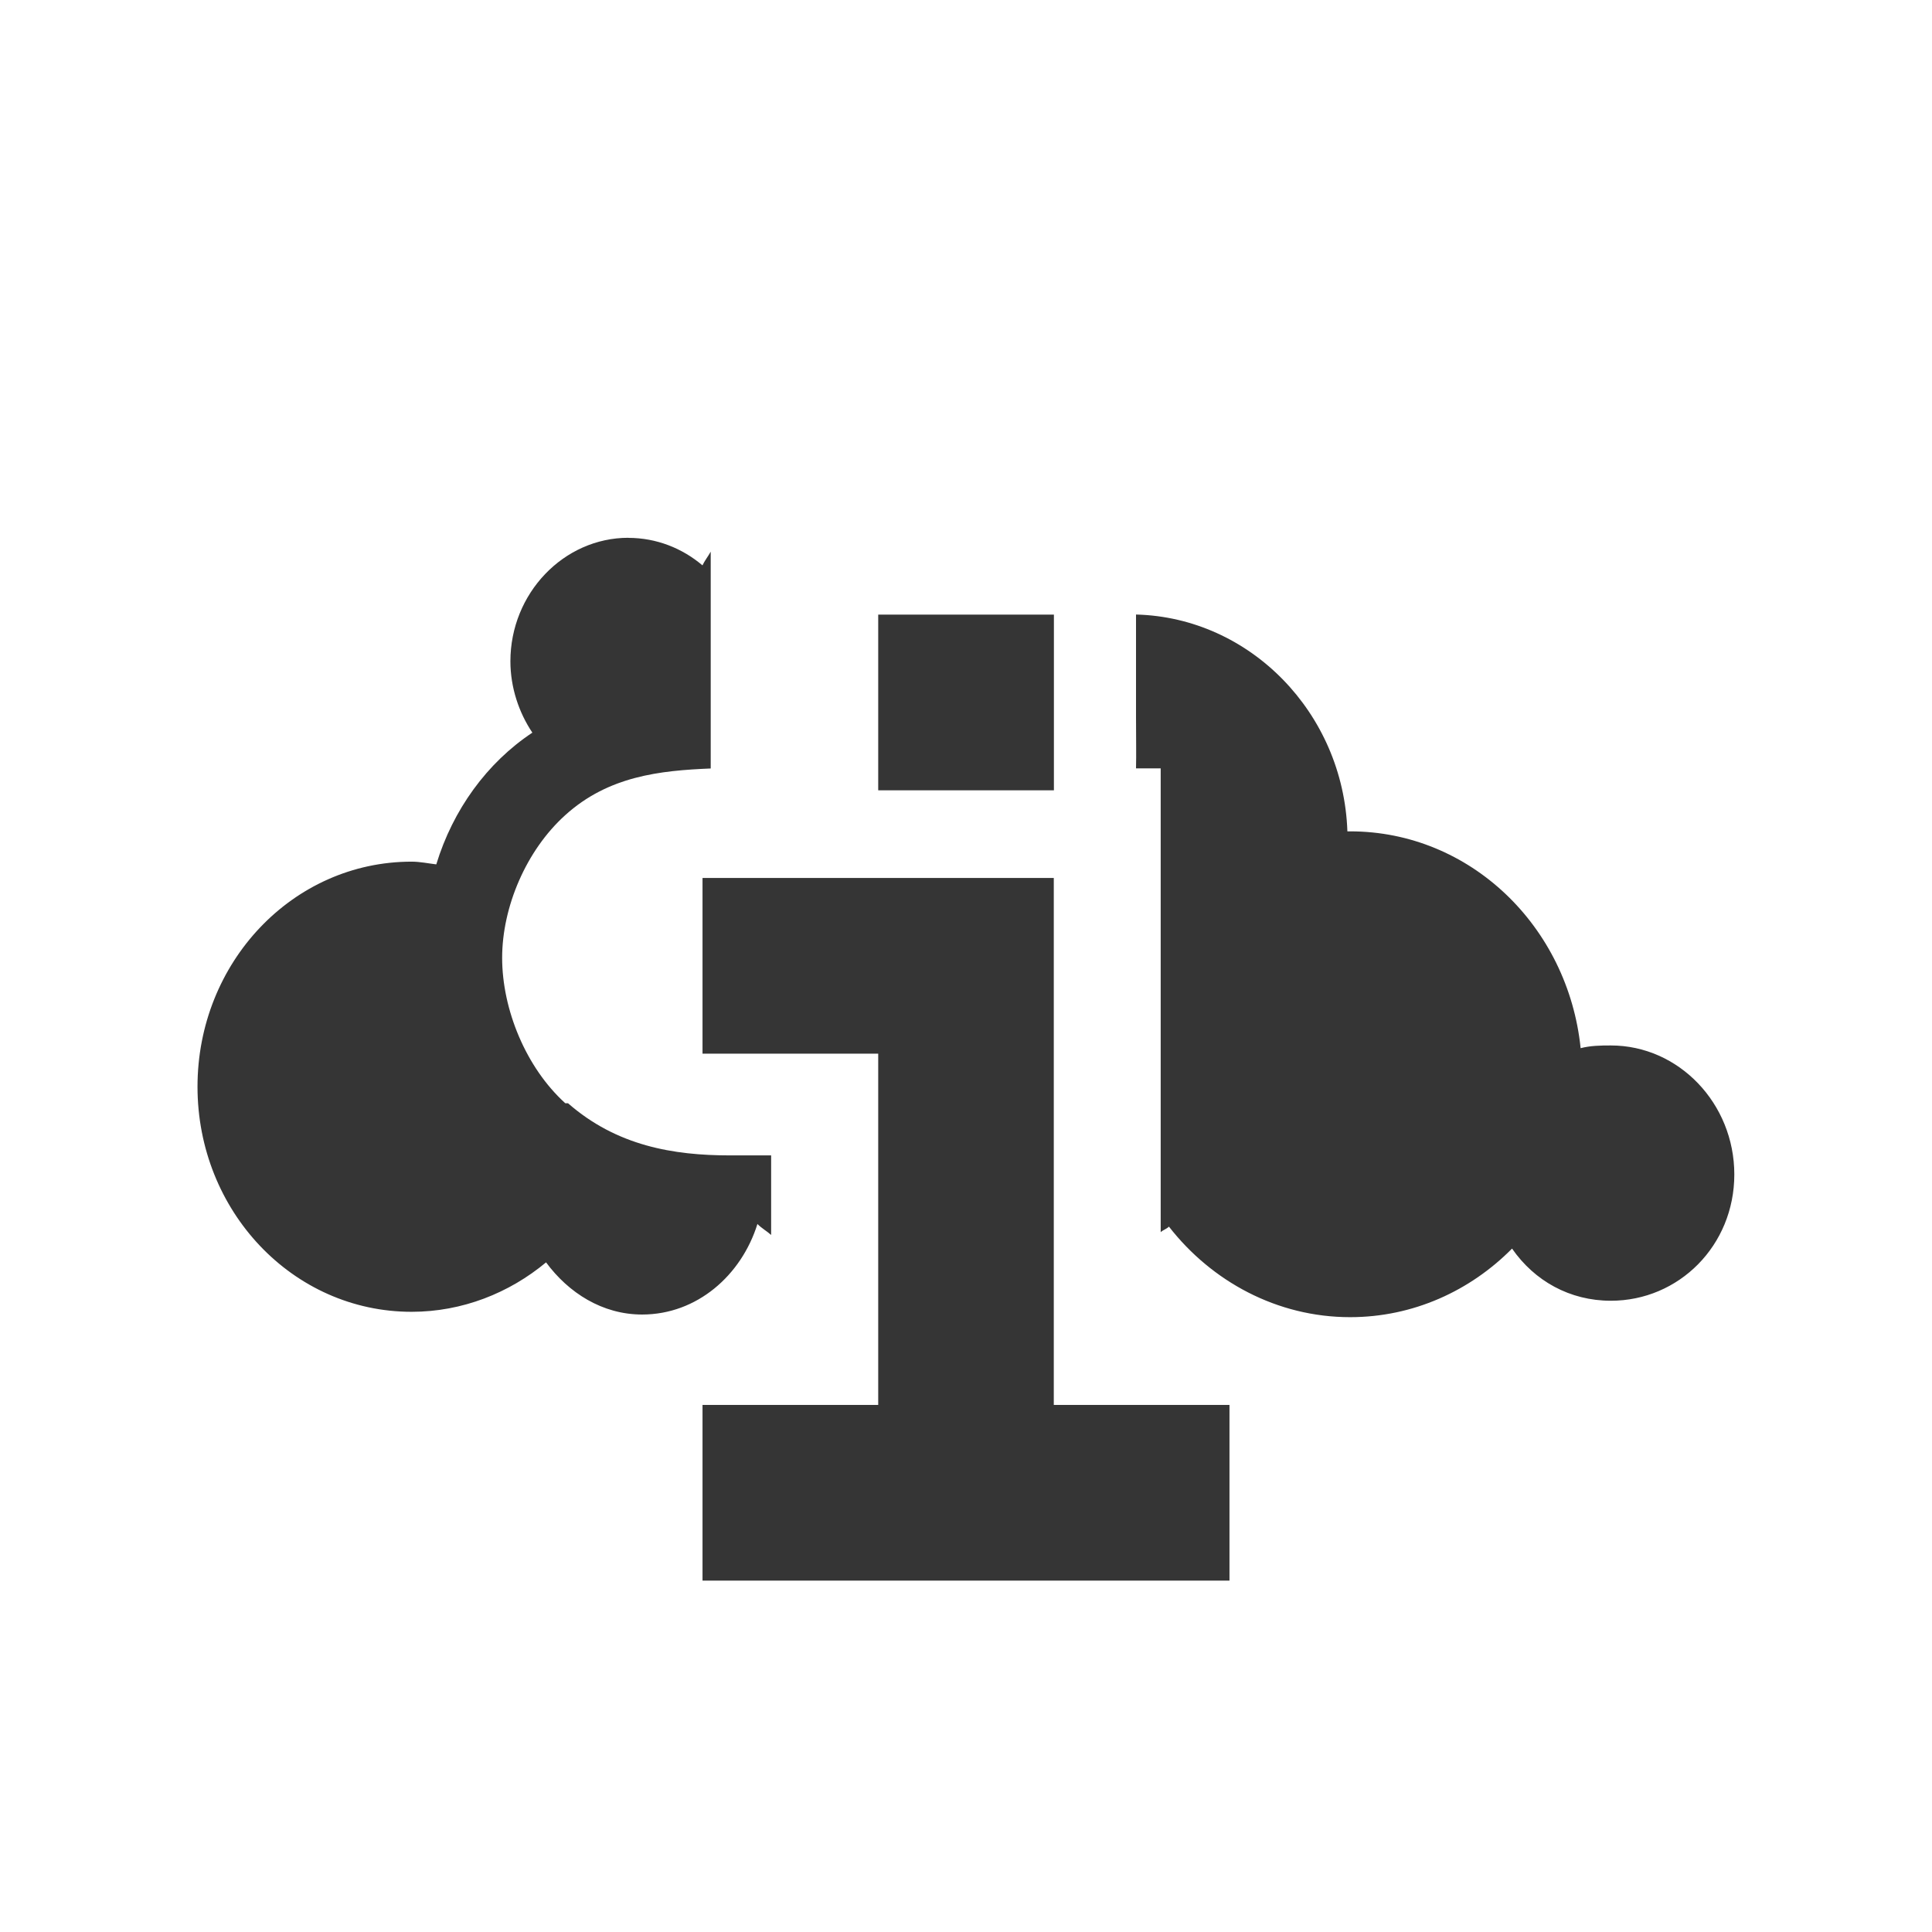
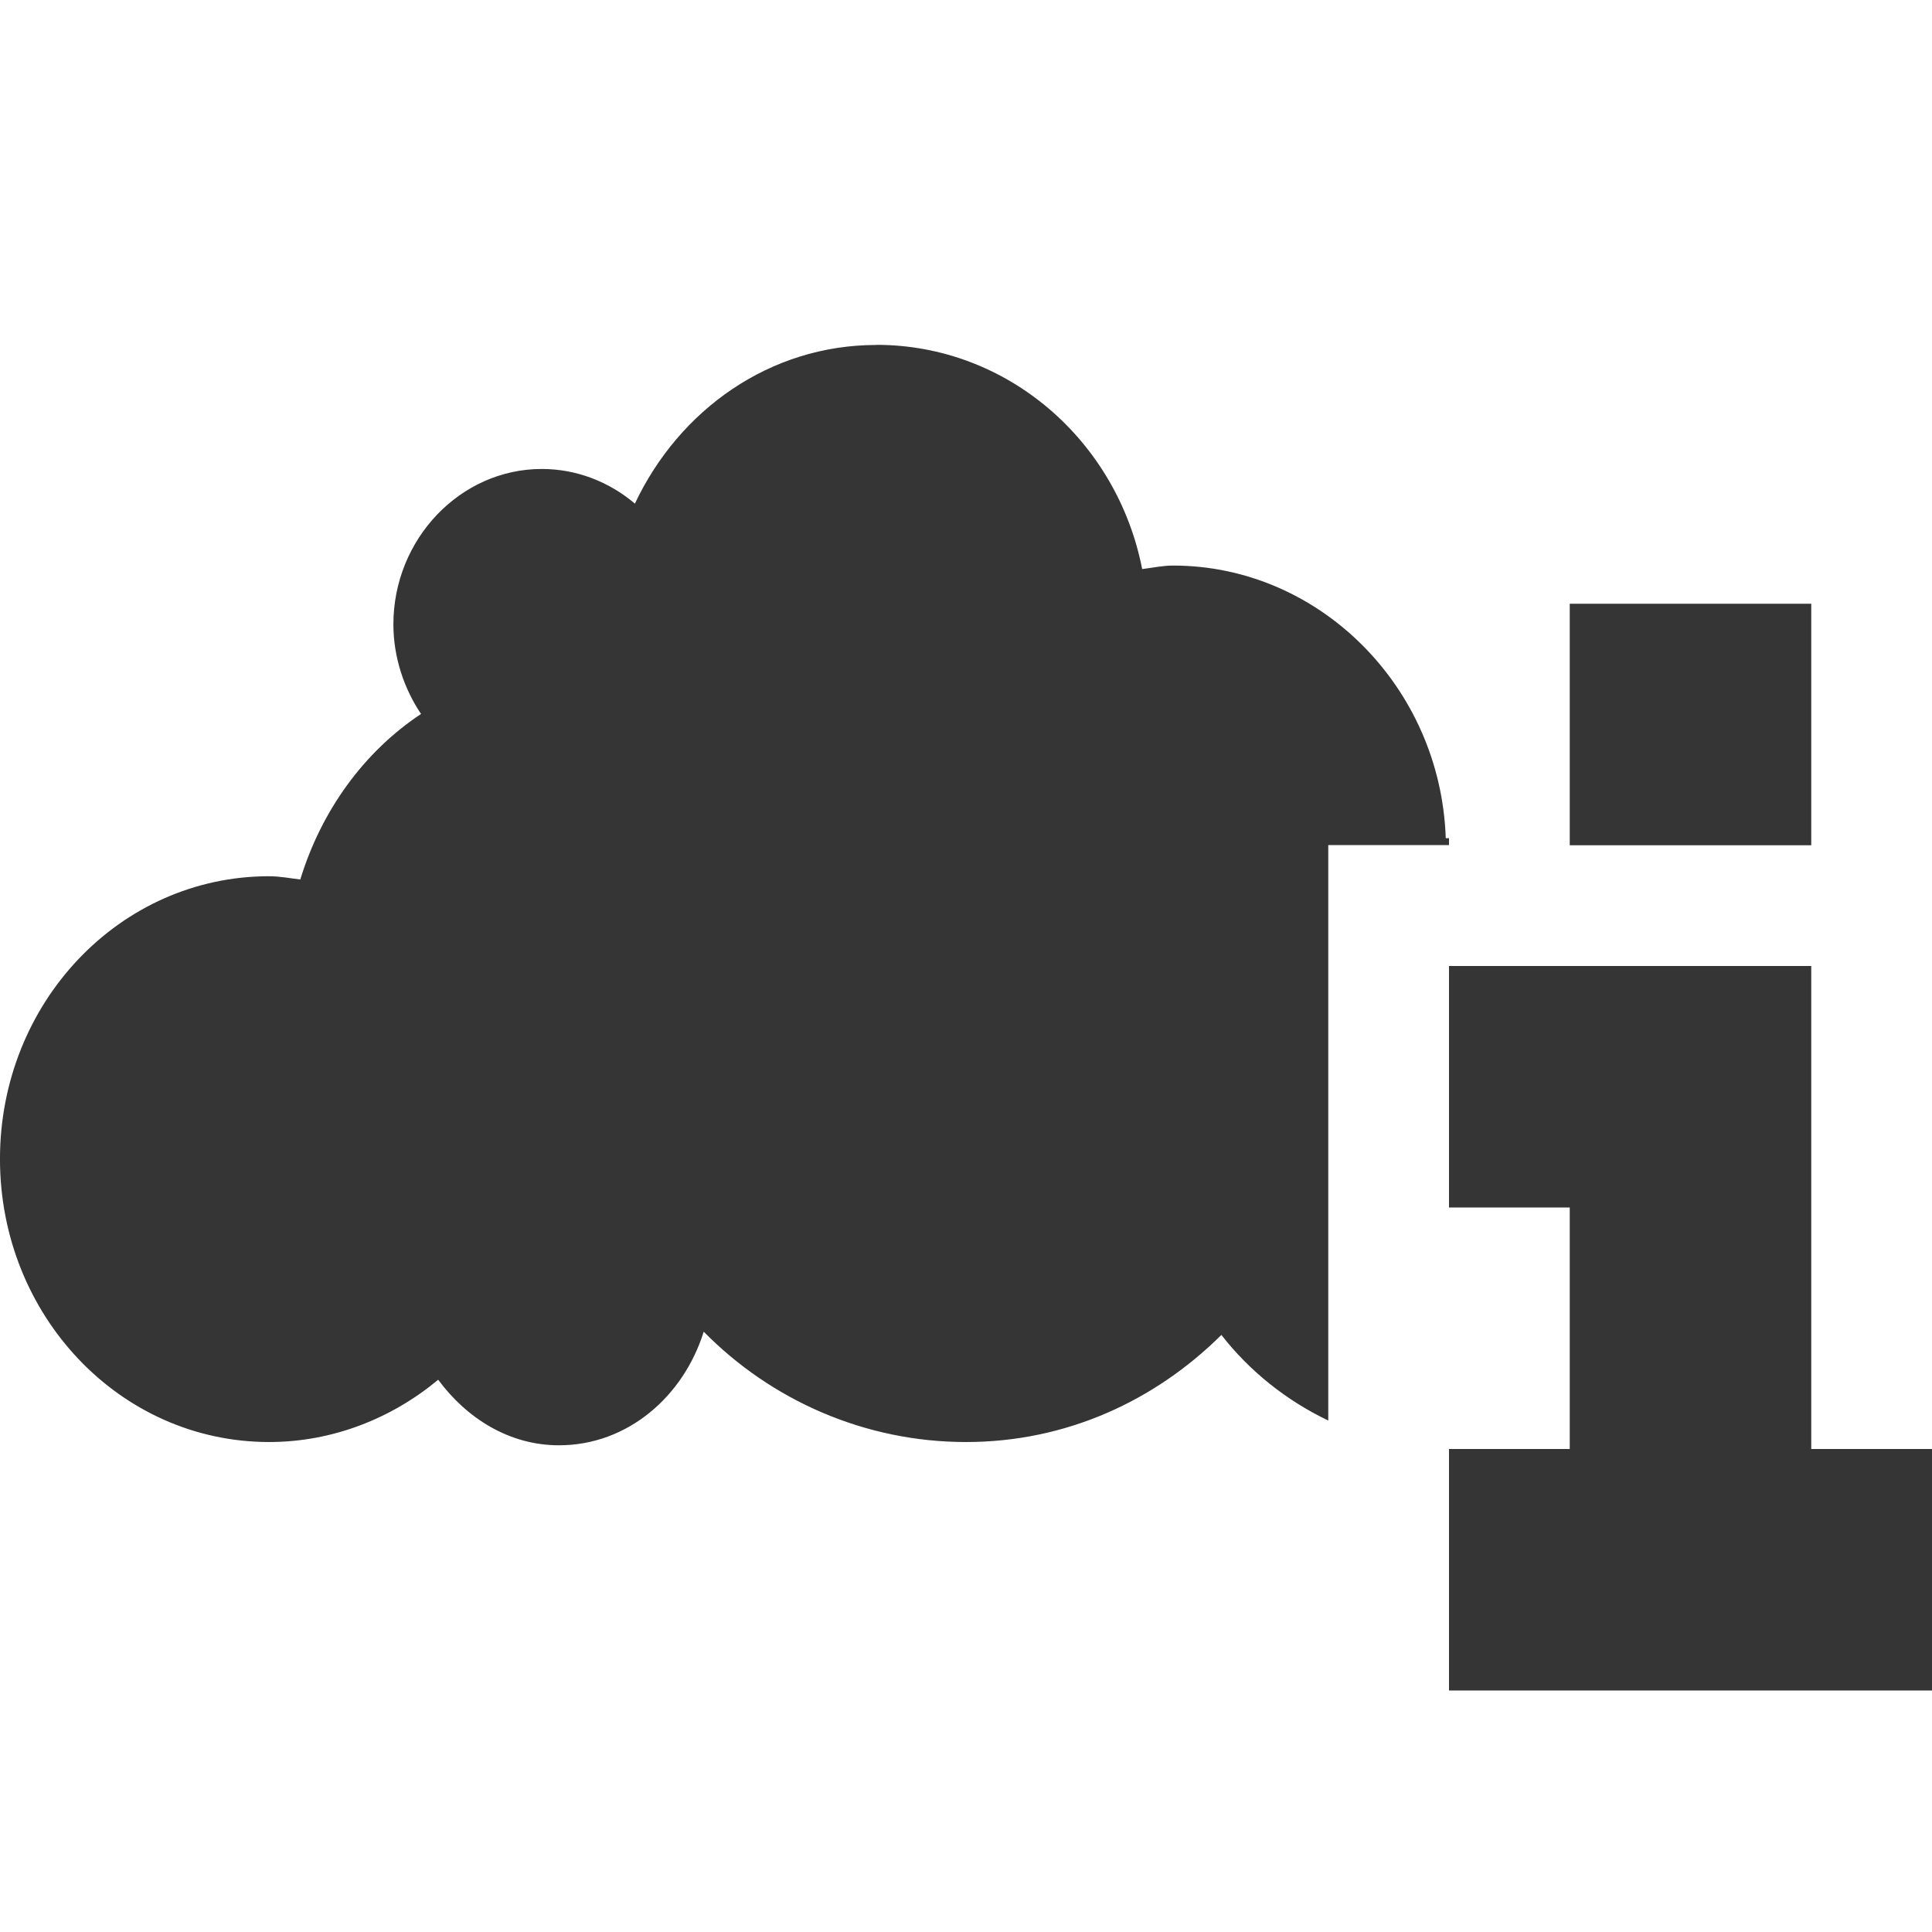
<svg xmlns="http://www.w3.org/2000/svg" viewBox="0 0 16 16">
-   <g transform="matrix(0.04789028,0,0,0.04996325,-8.610648,1.523893)" style="fill:#353535;fill-opacity:1;stroke:none">
-     <path d="m 7.156 5.125 c -0.739 0 -1.344 0.635 -1.344 1.406 0 0.299 0.097 0.585 0.25 0.813 -0.518 0.344 -0.904 0.878 -1.094 1.5 c -0.092 -0.011 -0.186 -0.031 -0.281 -0.031 -1.354 0 -2.438 1.149 -2.438 2.563 c 0 1.413 1.083 2.563 2.438 2.563 0.577 0 1.112 -0.214 1.531 -0.563 0.256 0.347 0.641 0.594 1.094 0.594 0.623 0 1.13 -0.445 1.313 -1.031 0.047 0.048 0.106 0.08 0.156 0.125 l 0 -0.906 -0.469 0 c -0.643 0 -1.289 -0.108 -1.844 -0.594 l -0.031 0 c -0.449 -0.407 -0.719 -1.069 -0.719 -1.656 0 -0.578 0.273 -1.223 0.719 -1.625 0.492 -0.445 1.078 -0.507 1.656 -0.531 l 0 -0.594 0 -1.875 c -0.029 0.053 -0.068 0.101 -0.094 0.156 -0.23 -0.195 -0.524 -0.313 -0.844 -0.313 m 5.781 0.875 l 0 1.156 c 0 0.258 0.004 0.434 0 0.594 l 0.281 0 0 1.125 0 4.156 c 0.027 -0.025 0.067 -0.036 0.094 -0.063 c 0.486 0.624 1.231 1.031 2.063 1.031 c 0.717 0 1.367 -0.299 1.844 -0.781 0.255 0.368 0.657 0.594 1.125 0.594 0.775 0 1.406 -0.629 1.406 -1.438 0 -0.808 -0.632 -1.469 -1.406 -1.469 -0.12 0 -0.233 0.002 -0.344 0.031 -0.143 -1.387 -1.258 -2.469 -2.625 -2.469 -0.011 0 -0.021 0 -0.031 0 c -0.046 -1.349 -1.109 -2.436 -2.406 -2.469" transform="matrix(15.18617,0,0,14.5561,179.8001,-15.96141)" />
+   <path style="fill:#353535;fill-opacity:1;stroke:none" d="m 13 5 0 2 2 0 0 -2 z m -1 3 l 0 2 l 1 0 0 2 -1 0 0 2 4 0 0 -2 -1 0 0 -4 z" />
+   <g style="fill:#353535;fill-opacity:1;stroke:none" transform="matrix(0.0602 0 0 0.0628 -12.88 0.203)">
+     <path transform="matrix(16.61177 0 0 15.92256 213.95 -3.232)" d="m 7.258 2.857 c -0.884 0 -1.634 0.538 -2 1.314 c -0.21 -0.178 -0.479 -0.287 -0.771 -0.287 c -0.676 0 -1.229 0.582 -1.229 1.287 0 0.273 0.089 0.534 0.229 0.742 -0.474 0.314 -0.826 0.802 -1 1.371 c -0.084 -0.01 -0.171 -0.027 -0.258 -0.027 -1.238 0 -2.229 1.049 -2.229 2.342 c 0 1.292 0.99 2.344 2.229 2.344 0.527 0 1.017 -0.197 1.4 -0.516 0.234 0.317 0.586 0.543 1 0.543 0.57 0 1.032 -0.406 1.199 -0.941 0.557 0.567 1.333 0.914 2.172 0.914 0.825 0 1.56 -0.337 2.115 -0.887 c 0.235 0.302 0.54 0.544 0.885 0.709 0 -1.589 0 -3.177 0 -4.766 l 1 0 0 -0.057 -0.027 0 c -0.042 -1.252 -1.047 -2.258 -2.258 -2.258 c -0.088 0 -0.172 0.019 -0.256 0.029 c -0.209 -1.066 -1.118 -1.857 -2.201 -1.857 z" />
  </g>
-   <path d="m 5.818 13.09 0 -1.455 1.455 0 0 -2.909 -1.455 0 0 -1.455 2.909 0 0 4.364 1.455 0 0 1.455 z" style="fill:#353535;fill-opacity:1;stroke:none" />
-   <path d="m 7.273 5.09 0 1.455 1.455 0 0 -1.455 z" style="fill:#353535;fill-opacity:1;stroke:none" />
</svg>
